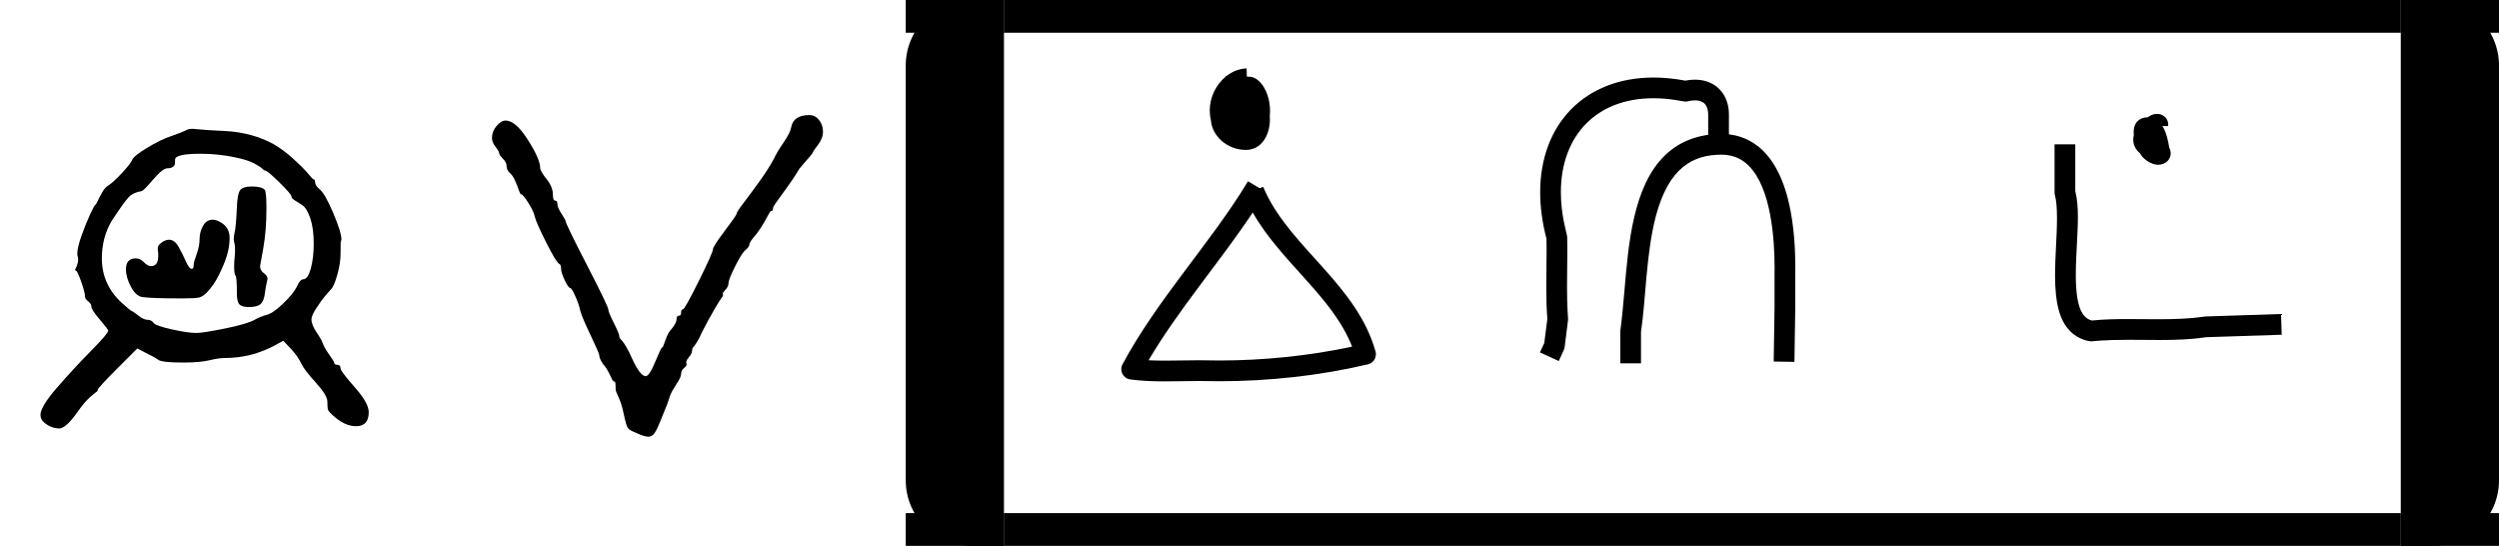
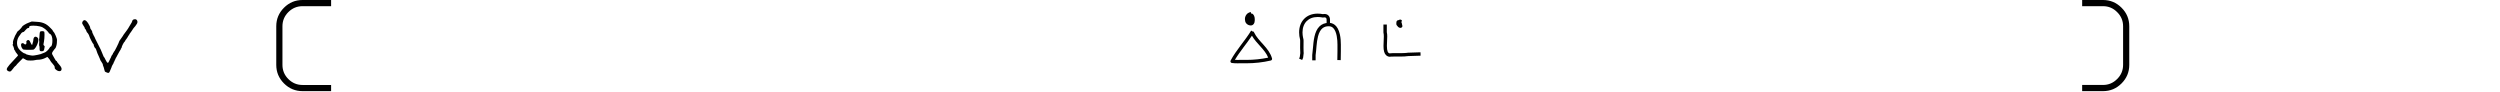
- <svg xmlns="http://www.w3.org/2000/svg" version="1.1" width="4580" height="1000" viewBox="0 0 4580 1000">
+ <svg xmlns="http://www.w3.org/2000/svg" version="1.1" width="27430" height="1000" viewBox="0 0 27430 1000">
  <path d="M426 418Q426 424 432.5 441.5Q439 459 439 475Q439 490 446.5 503.5Q454 517 468 517Q475 517 484 512Q505 501 505 477Q505 450 492.5 420.0Q480 390 470.5 376.5Q461 363 455 357Q446 348 438.0 346.0Q430 344 400 344Q332 344 313 347Q299 349 288.0 369.5Q277 390 277 408Q277 432 299 432Q308 432 316.5 423.5Q325 415 332 415Q348 415 348 437V444Q346 455 348.0 459.0Q350 463 357 468Q365 473 372 473Q384 473 393.0 457.0Q402 441 409.0 425.0Q416 409 422 409Q426 409 426 418ZM521 544Q522 572 527.5 581.0Q533 590 554.0 590.0Q575 590 582 583Q586 579 586 542Q586 493 579.0 454.0Q572 415 572 415Q572 405 581 399Q590 392 588 385Q584 368 583 358Q581 339 573.5 332.0Q566 325 547 325Q532 325 526.5 331.0Q521 337 521 354Q521 391 518.0 394.0Q515 397 515 414Q515 426 516 433Q517 444 517 451Q517 460 515.5 466.0Q514 472 514 474Q514 479 516 489Q519 500 521 544ZM201 326Q201 332 194.0 337.5Q187 343 187 348Q187 357 178.5 381.0Q170 405 167 405Q164 406 166.0 409.0Q168 412 170.5 420.5Q173 429 171 436Q170 438 170 442Q170 456 179.5 482.5Q189 509 198.5 529.5Q208 550 210 550Q211 550 215.0 558.5Q219 567 225.0 577.5Q231 588 238 592Q249 599 268.5 620.0Q288 641 291.0 649.0Q294 657 323.5 675.0Q353 693 377 701Q398 708 412 715Q418 718 433 716Q452 714 495 712Q554 709 602 683Q624 670 645.0 651.0Q666 632 677.0 619.0Q688 606 689 606Q693 606 693 600Q693 592 703 584Q715 574 733.0 531.5Q751 489 751 473Q751 467 751.0 467.0Q751 467 750.5 470.0Q750 473 750 473Q749 473 749 442Q749 422 742.0 396.5Q735 371 728 364Q725 361 716.0 350.5Q707 340 696.0 323.0Q685 306 685 298Q685 286 696.5 269.0Q708 252 710 245Q713 236 724.0 220.5Q735 205 735 203Q735 198 742.0 198.0Q749 198 749 190Q749 184 780.0 149.0Q811 114 811 94Q811 63 783 63Q758 63 732 87Q723 95 721.5 99.0Q720 103 720.0 117.0Q720 131 694.5 159.0Q669 187 663 200Q655 217 640 233L623 251L605 241Q553 213 495 213Q481 213 460.5 208.0Q440 203 403 203Q356 203 348 209Q342 214 321 224L302 234L259 191Q215 147 215 143Q215 140 211.5 138.0Q208 136 196.5 125.5Q185 115 171 95Q145 58 130 58Q126 58 117.5 60.0Q109 62 99.0 69.5Q89 77 89 88Q89 106 126.0 148.5Q163 191 200.5 229.0Q238 267 238 273Q238 276 219.5 297.5Q201 319 201 326ZM690 464Q690 498 682.5 520.0Q675 542 665.5 548.5Q656 555 648.5 559.5Q641 564 641 568Q641 573 614.5 599.0Q588 625 583 625Q581 625 576.5 629.5Q572 634 558.5 641.0Q545 648 522 653Q483 662 441 662Q385 662 385 649Q385 642 384.5 639.0Q384 636 380.0 633.0Q376 630 368 630Q358 630 337.0 605.5Q316 581 312 580Q293 577 283.0 566.5Q273 556 246 515Q224 478 224 432Q224 375 267 335Q288 316 290.0 316.0Q292 316 304.0 306.5Q316 297 324 297Q333 297 338 290Q342 284 377.5 276.0Q413 268 432 268Q446 268 495.5 278.0Q545 288 562 298Q570 303 587 308Q600 311 622.5 332.5Q645 354 653 370Q660 386 667 386Q677 386 683.5 409.5Q690 433 690 464Z" transform="translate(0.00,833.33) scale(0.8333,-0.8333)" fill="#000000" />
  <path d="M116 735Q138 735 165.0 692.5Q192 650 192 631Q192 624 206.0 606.5Q220 589 220 572Q220 559 225.0 559.0Q230 559 230 551Q230 544 239.0 530.0Q248 516 248 514Q248 508 295.0 417.0Q342 326 342 319Q342 314 354.0 290.0Q366 266 366 261Q366 258 367.5 256.0Q369 254 372.0 251.0Q375 248 381.0 238.0Q387 228 394 212Q412 173 424 173Q432 173 445.0 204.5Q458 236 460 236Q462 236 464.0 242.5Q466 249 470.5 260.0Q475 271 482 278Q492 291 492 298Q492 306 497.0 306.0Q502 306 502.0 313.0Q502 320 506 320Q510 320 541.0 382.5Q572 445 572 452Q572 458 598.0 492.5Q624 527 624 530Q624 534 639.0 553.5Q654 573 674.5 601.5Q695 630 706 651Q713 666 727.5 687.0Q742 708 744 720Q749 747 784 747Q797 747 805.5 736.0Q814 725 814 711Q814 696 803.0 681.5Q792 667 792 666Q792 664 786.5 657.5Q781 651 773.0 642.0Q765 633 762 629Q749 607 733.5 586.0Q718 565 711.0 555.0Q704 545 704 542Q704 536 700 536Q698 536 695.0 530.0Q692 524 684.5 511.0Q677 498 668 486Q652 468 652 462Q652 457 642 449Q634 441 620.0 413.0Q606 385 606 376Q606 370 599.0 362.5Q592 355 594 353Q594 352 594 350Q594 349 590.5 344.5Q587 340 575.5 320.5Q564 301 548 270Q542 256 536.5 247.5Q531 239 529.0 237.0Q527 235 526.5 233.0Q526 231 526 228Q526 223 518.5 214.0Q511 205 514 200Q515 196 508.5 191.0Q502 186 502 178Q502 171 492.0 156.0Q482 141 478 131Q476 125 472 113Q454 67 447.0 53.5Q440 40 430 40Q421 40 404 48Q388 54 384.5 59.5Q381 65 376 89Q371 113 364.5 126.5Q358 140 358 144Q358 161 356 161Q353 161 350.5 165.5Q348 170 343.0 180.5Q338 191 330 200Q322 212 322 219Q322 223 302.0 265.0Q282 307 280 318Q277 332 269.0 349.5Q261 367 258 367Q254 367 246.0 384.0Q238 401 238 409Q238 418 234 420Q228 422 206.0 465.5Q184 509 180 524Q178 535 166.0 554.0Q154 573 150 573Q148 573 145.0 582.0Q142 591 137.0 602.5Q132 614 126 619Q118 626 118 636Q118 643 110.5 650.5Q103 658 102 662Q102 667 94.0 677.0Q86 687 86 697Q86 711 96.0 723.0Q106 735 116 735Z" transform="translate(830.00,833.33) scale(0.8333,-0.8333)" fill="#000000" />
-   <path d="M 1840.0 0 H 1780.0 A 120 120 0 0 0 1660.0 120 V 880 A 120 120 0 0 0 1780.0 1000 H 1840.0 Z" fill="#000000" />
-   <path d="M 4400.0 0 H 4460.0 A 120 120 0 0 1 4580.0 120 V 880 A 120 120 0 0 1 4460.0 1000 H 4400.0 Z" fill="#000000" />
-   <rect x="1660.00" y="0.00" width="180.00" height="60.00" fill="#000000" />
-   <rect x="1660.00" y="940.00" width="180.00" height="60.00" fill="#000000" />
-   <rect x="1840.00" y="0.00" width="2560.00" height="60.00" fill="#000000" />
-   <rect x="1840.00" y="940.00" width="2560.00" height="60.00" fill="#000000" />
-   <rect x="4400.00" y="0.00" width="180.00" height="60.00" fill="#000000" />
-   <rect x="4400.00" y="940.00" width="180.00" height="60.00" fill="#000000" />
-   <path d="M 478.60,155.05 L 490.39,124.73 L 508.13,67.56 C 508.13,67.56 555.89,82.38 555.87,82.44 C 537.61,141.27 537.61,141.27 537.30,142.08 L 523.30,178.08 C 521.40,182.95 521.40,182.95 507.68,196.68 L 472.32,161.32 L 478.60,155.05  Z M 461.00,47.00 L 511.00,47.00 L 511.00,59.00 C 511.00,61.02 511.00,61.02 500.88,123.71 L 498.96,158.40 L 449.04,155.62 C 451.12,118.29 451.12,118.29 451.33,116.99 L 461.00,56.98 L 461.00,47.00  Z M 562.37,129.59 C 562.37,168.42 541.80,203.48 504.34,203.48 C 457.22,203.48 422.03,167.43 420.10,131.54 C 418.20,123.70 417.31,115.86 417.31,108.15 C 417.31,75.57 433.17,45.44 455.80,26.84 C 455.84,25.68 455.87,25.02 455.87,25.02 L 458.00,25.09 C 471.42,14.70 487.79,7.71 506.07,7.02 L 506.81,26.78 C 518.12,27.17 525.86,27.43 538.13,39.71 C 543.11,44.69 562.69,67.03 562.69,110.58 C 562.69,114.54 562.50,118.47 562.11,122.33 C 562.28,124.71 562.37,127.13 562.37,129.59  Z M 512.00,122.00 C 512.00,118.86 512.63,117.38 512.63,111.28 C 512.63,98.56 509.72,84.93 504.08,76.70 L 478.03,75.80 C 471.40,85.23 467.42,97.04 467.42,108.69 C 467.42,118.90 470.00,121.32 469.99,128.10 C 469.99,140.27 488.52,152.83 499.42,153.01 C 502.46,153.06 504.00,153.60 505.06,153.60 C 506.61,153.60 512.33,144.59 512.33,128.93 C 512.33,127.53 512.00,122.07 512.00,122.00  Z M 392.18,710.51 C 394.59,710.51 440.05,711.08 440.54,711.08 C 545.86,711.08 656.56,700.02 760.54,677.69 C 713.81,557.34 588.95,474.11 520.96,354.41 C 441.54,473.78 341.82,588.03 269.78,710.52 C 282.93,711.18 296.19,711.41 309.68,711.41 C 336.82,711.41 363.77,710.51 392.18,710.51  Z M 392.24,760.51 C 363.89,760.51 336.11,761.42 309.05,761.42 C 281.74,761.42 254.16,760.50 225.73,756.78 C 213.35,755.16 204.00,744.61 204.00,732.00 C 204.00,727.93 204.99,723.86 206.97,720.18 C 291.31,563.03 421.08,425.84 509.59,279.08 L 537.54,295.93 L 546.08,292.38 C 547.74,296.37 549.48,300.32 551.30,304.23 L 552.42,304.90 C 552.27,305.15 552.12,305.40 551.97,305.65 C 616.04,441.50 772.25,529.99 817.06,689.20 C 817.68,691.42 818.00,693.71 818.00,696.00 C 818.00,707.71 809.92,717.69 798.78,720.32 C 683.01,747.68 558.80,761.07 440.63,761.07 C 440.15,761.07 393.01,760.51 392.24,760.51 Z" transform="translate(1900.00,120.00) scale(0.76,0.76)" fill="#000000" />
-   <path d="M 108.86,305.66 C 108.86,140.71 217.05,29.02 382.26,29.02 C 406.69,29.02 432.26,31.46 458.75,36.48 C 466.58,34.95 474.37,34.15 481.97,34.15 C 504.36,34.15 525.15,41.06 540.69,56.60 C 556.29,72.20 564.00,93.97 564.00,117.76 C 564.00,198.00 564.00,198.00 564.00,198.00 L 514.00,198.00 L 514.00,118.13 C 513.84,103.00 509.17,84.05 482.21,84.05 C 470.85,84.05 465.10,87.00 459.00,87.00 C 452.60,87.00 423.64,78.92 381.75,78.92 C 312.70,78.92 258.11,101.70 220.49,139.32 C 181.81,178.00 158.76,234.92 158.76,305.48 C 158.76,363.36 173.81,405.43 173.99,413.43 C 174.23,423.87 174.31,434.33 174.31,444.78 C 174.31,445.67 173.61,532.64 173.61,533.63 C 173.61,585.78 176.00,603.58 176.00,608.00 L 176.00,614.00 C 176.00,615.62 176.00,615.62 167.79,679.22 C 167.30,683.02 167.30,683.02 153.70,712.49 C 153.70,712.49 108.30,691.54 108.30,691.51 L 118.70,668.98 L 126.00,612.38 L 126.00,608.97 C 124.12,584.19 123.61,559.12 123.61,534.10 C 123.61,533.20 124.32,445.72 124.32,444.72 C 124.32,435.58 124.25,426.52 124.07,417.55 C 113.84,378.59 108.86,341.04 108.86,305.66  Z M 352.00,718.00 L 302.00,718.00 L 302.00,640.00 C 302.00,639.03 305.44,621.22 312.06,543.07 C 321.82,427.82 333.32,293.02 407.76,218.57 C 441.23,185.11 487.33,164.99 546.36,164.99 C 600.67,164.99 677.60,192.32 709.46,334.91 C 721.26,387.71 724.14,443.07 724.14,486.85 C 724.14,492.87 724.09,498.67 724.00,504.21 L 724.00,584.39 L 721.99,714.39 L 672.01,713.62 L 674.00,583.81 L 674.00,503.57 C 674.09,498.51 674.14,493.23 674.14,487.76 C 674.14,417.46 665.81,295.69 612.01,241.89 C 600.85,230.73 580.92,214.98 546.17,214.98 C 478.05,214.98 418.91,245.23 387.76,363.33 C 364.12,452.96 363.73,564.23 352.00,641.91 L 352.00,718.00 Z" transform="translate(2740.00,120.00) scale(0.76,0.76)" fill="#000000" />
-   <path d="M 490.97,116.68 C 507.51,116.68 518.00,128.65 518.00,142.00 L 518.00,146.00 L 503.91,146.00 C 514.22,161.14 518.21,183.94 520.65,198.12 C 522.37,201.36 524.11,206.03 524.11,211.66 C 524.11,225.12 513.64,239.32 492.85,239.32 C 481.98,239.32 460.08,230.11 449.92,211.61 C 444.91,207.48 433.75,196.28 433.75,178.71 C 433.75,177.16 433.87,172.75 435.07,168.76 C 435.02,166.24 434.80,162.75 434.80,160.51 C 434.80,134.81 452.06,124.93 467.71,124.93 C 468.08,124.93 468.44,124.94 468.79,124.95 C 473.94,120.83 481.70,116.68 490.97,116.68  Z M 245.19,504.85 C 245.19,459.77 249.85,413.17 249.85,367.96 C 249.85,345.20 248.58,325.85 244.93,312.74 C 244.31,310.54 244.00,308.27 244.00,306.00 L 244.00,190.00 L 294.00,190.00 L 294.00,302.73 C 298.79,321.70 300.29,343.15 300.29,365.89 C 300.29,405.89 295.27,458.13 295.27,505.25 C 295.27,583.07 310.87,609.09 334.21,614.73 C 362.30,611.83 391.34,611.18 420.49,611.18 C 421.23,611.18 492.77,611.63 494.51,611.63 C 574.16,611.63 605.06,605.05 606.18,605.02 L 790.19,599.02 L 791.82,648.98 L 609.36,654.93 C 572.87,660.56 534.76,661.66 496.90,661.66 C 472.39,661.66 447.05,661.19 421.87,661.19 C 360.88,661.19 333.89,665.00 333.00,665.00 C 329.22,665.00 303.16,661.94 282.04,640.81 C 256.99,615.77 245.19,575.70 245.19,504.85 Z" transform="translate(3580.00,120.00) scale(0.76,0.76)" fill="#000000" />
+   <path d="M 24.638,12.488 H 20.722 q -1.482,0 -2.54,-1.058 -1.058,-1.058 -1.058,-2.54 V 3.598 q 0,-1.482 1.058,-2.54 Q 19.241,4e-6 20.722,4e-6 h 3.916 V 0.847 H 20.722 q -1.132,0 -1.947,0.815 -0.804,0.804 -0.804,1.937 v 5.292 q 0,1.132 0.804,1.937 0.815,0.815 1.947,0.815 h 3.916 z" transform="translate(1660.00,0.00) scale(80.0747,80.0747)" fill="#000000" />
+   <path d="M 75.015,0.847 V 4e-6 h 13.123 v 0.847 z m 0,11.642 v -0.847 h 13.123 v 0.847 z" transform="translate(13268.47,0.00) scale(1410.276,80.0747)" fill="#000000" />
+   <path d="m 87.715,4e-6 h 2.857 q 1.482,0 2.54,1.058 1.058,1.058 1.058,2.54 v 5.292 q 0,1.482 -1.058,2.54 -1.058,1.058 -2.54,1.058 h -2.857 v -0.847 h 2.857 q 1.132,0 1.937,-0.815 0.815,-0.804 0.815,-1.937 V 3.598 q 0,-1.132 -0.815,-1.937 -0.804,-0.815 -1.937,-0.815 h -2.857 z" transform="translate(15821.69,0.00) scale(80.0747,80.0747)" fill="#000000" />
+   <path d="M 478.60,155.05 L 490.39,124.73 L 508.13,67.56 C 508.13,67.56 555.89,82.38 555.87,82.44 C 537.61,141.27 537.61,141.27 537.30,142.08 L 523.30,178.08 C 521.40,182.95 521.40,182.95 507.68,196.68 L 472.32,161.32 L 478.60,155.05  Z M 461.00,47.00 L 511.00,47.00 L 511.00,59.00 C 511.00,61.02 511.00,61.02 500.88,123.71 L 498.96,158.40 L 449.04,155.62 C 451.12,118.29 451.12,118.29 451.33,116.99 L 461.00,56.98 L 461.00,47.00  Z M 562.37,129.59 C 562.37,168.42 541.80,203.48 504.34,203.48 C 457.22,203.48 422.03,167.43 420.10,131.54 C 418.20,123.70 417.31,115.86 417.31,108.15 C 417.31,75.57 433.17,45.44 455.80,26.84 C 455.84,25.68 455.87,25.02 455.87,25.02 L 458.00,25.09 C 471.42,14.70 487.79,7.71 506.07,7.02 L 506.81,26.78 C 518.12,27.17 525.86,27.43 538.13,39.71 C 543.11,44.69 562.69,67.03 562.69,110.58 C 562.69,114.54 562.50,118.47 562.11,122.33 C 562.28,124.71 562.37,127.13 562.37,129.59  Z M 512.00,122.00 C 512.00,118.86 512.63,117.38 512.63,111.28 C 512.63,98.56 509.72,84.93 504.08,76.70 L 478.03,75.80 C 471.40,85.23 467.42,97.04 467.42,108.69 C 467.42,118.90 470.00,121.32 469.99,128.10 C 469.99,140.27 488.52,152.83 499.42,153.01 C 502.46,153.06 504.00,153.60 505.06,153.60 C 506.61,153.60 512.33,144.59 512.33,128.93 C 512.33,127.53 512.00,122.07 512.00,122.00  Z M 392.18,710.51 C 394.59,710.51 440.05,711.08 440.54,711.08 C 545.86,711.08 656.56,700.02 760.54,677.69 C 713.81,557.34 588.95,474.11 520.96,354.41 C 441.54,473.78 341.82,588.03 269.78,710.52 C 282.93,711.18 296.19,711.41 309.68,711.41 C 336.82,711.41 363.77,710.51 392.18,710.51  Z M 392.24,760.51 C 363.89,760.51 336.11,761.42 309.05,761.42 C 281.74,761.42 254.16,760.50 225.73,756.78 C 213.35,755.16 204.00,744.61 204.00,732.00 C 204.00,727.93 204.99,723.86 206.97,720.18 C 291.31,563.03 421.08,425.84 509.59,279.08 L 537.54,295.93 L 546.08,292.38 C 547.74,296.37 549.48,300.32 551.30,304.23 L 552.42,304.90 C 552.27,305.15 552.12,305.40 551.97,305.65 C 616.04,441.50 772.25,529.99 817.06,689.20 C 817.68,691.42 818.00,693.71 818.00,696.00 C 818.00,707.71 809.92,717.69 798.78,720.32 C 683.01,747.68 558.80,761.07 440.63,761.07 C 440.15,761.07 393.01,760.51 392.24,760.51 Z" transform="translate(13348.47,127.80) scale(0.7444,0.7444)" fill="#000000" />
+   <path d="M 108.86,305.66 C 108.86,140.71 217.05,29.02 382.26,29.02 C 406.69,29.02 432.26,31.46 458.75,36.48 C 466.58,34.95 474.37,34.15 481.97,34.15 C 504.36,34.15 525.15,41.06 540.69,56.60 C 556.29,72.20 564.00,93.97 564.00,117.76 C 564.00,198.00 564.00,198.00 564.00,198.00 L 514.00,198.00 L 514.00,118.13 C 513.84,103.00 509.17,84.05 482.21,84.05 C 470.85,84.05 465.10,87.00 459.00,87.00 C 452.60,87.00 423.64,78.92 381.75,78.92 C 312.70,78.92 258.11,101.70 220.49,139.32 C 181.81,178.00 158.76,234.92 158.76,305.48 C 158.76,363.36 173.81,405.43 173.99,413.43 C 174.23,423.87 174.31,434.33 174.31,444.78 C 174.31,445.67 173.61,532.64 173.61,533.63 C 173.61,585.78 176.00,603.58 176.00,608.00 L 176.00,614.00 C 176.00,615.62 176.00,615.62 167.79,679.22 C 167.30,683.02 167.30,683.02 153.70,712.49 C 153.70,712.49 108.30,691.54 108.30,691.51 L 118.70,668.98 L 126.00,612.38 L 126.00,608.97 C 124.12,584.19 123.61,559.12 123.61,534.10 C 123.61,533.20 124.32,445.72 124.32,444.72 C 124.32,435.58 124.25,426.52 124.07,417.55 C 113.84,378.59 108.86,341.04 108.86,305.66  Z M 352.00,718.00 L 302.00,718.00 L 302.00,640.00 C 302.00,639.03 305.44,621.22 312.06,543.07 C 321.82,427.82 333.32,293.02 407.76,218.57 C 441.23,185.11 487.33,164.99 546.36,164.99 C 600.67,164.99 677.60,192.32 709.46,334.91 C 721.26,387.71 724.14,443.07 724.14,486.85 C 724.14,492.87 724.09,498.67 724.00,504.21 L 724.00,584.39 L 721.99,714.39 L 672.01,713.62 L 674.00,583.81 L 674.00,503.57 C 674.09,498.51 674.14,493.23 674.14,487.76 C 674.14,417.46 665.81,295.69 612.01,241.89 C 600.85,230.73 580.92,214.98 546.17,214.98 C 478.05,214.98 418.91,245.23 387.76,363.33 C 364.12,452.96 363.73,564.23 352.00,641.91 L 352.00,718.00 Z" transform="translate(14172.88,127.80) scale(0.7444,0.7444)" fill="#000000" />
+   <path d="M 490.97,116.68 C 507.51,116.68 518.00,128.65 518.00,142.00 L 518.00,146.00 L 503.91,146.00 C 514.22,161.14 518.21,183.94 520.65,198.12 C 522.37,201.36 524.11,206.03 524.11,211.66 C 524.11,225.12 513.64,239.32 492.85,239.32 C 481.98,239.32 460.08,230.11 449.92,211.61 C 444.91,207.48 433.75,196.28 433.75,178.71 C 433.75,177.16 433.87,172.75 435.07,168.76 C 435.02,166.24 434.80,162.75 434.80,160.51 C 434.80,134.81 452.06,124.93 467.71,124.93 C 468.08,124.93 468.44,124.94 468.79,124.95 C 473.94,120.83 481.70,116.68 490.97,116.68  Z M 245.19,504.85 C 245.19,459.77 249.85,413.17 249.85,367.96 C 249.85,345.20 248.58,325.85 244.93,312.74 C 244.31,310.54 244.00,308.27 244.00,306.00 L 244.00,190.00 L 294.00,190.00 L 294.00,302.73 C 298.79,321.70 300.29,343.15 300.29,365.89 C 300.29,405.89 295.27,458.13 295.27,505.25 C 295.27,583.07 310.87,609.09 334.21,614.73 C 362.30,611.83 391.34,611.18 420.49,611.18 C 421.23,611.18 492.77,611.63 494.51,611.63 C 574.16,611.63 605.06,605.05 606.18,605.02 L 790.19,599.02 L 791.82,648.98 L 609.36,654.93 C 572.87,660.56 534.76,661.66 496.90,661.66 C 472.39,661.66 447.05,661.19 421.87,661.19 C 360.88,661.19 333.89,665.00 333.00,665.00 C 329.22,665.00 303.16,661.94 282.04,640.81 C 256.99,615.77 245.19,575.70 245.19,504.85 Z" transform="translate(14997.28,127.80) scale(0.7444,0.7444)" fill="#000000" />
</svg>
